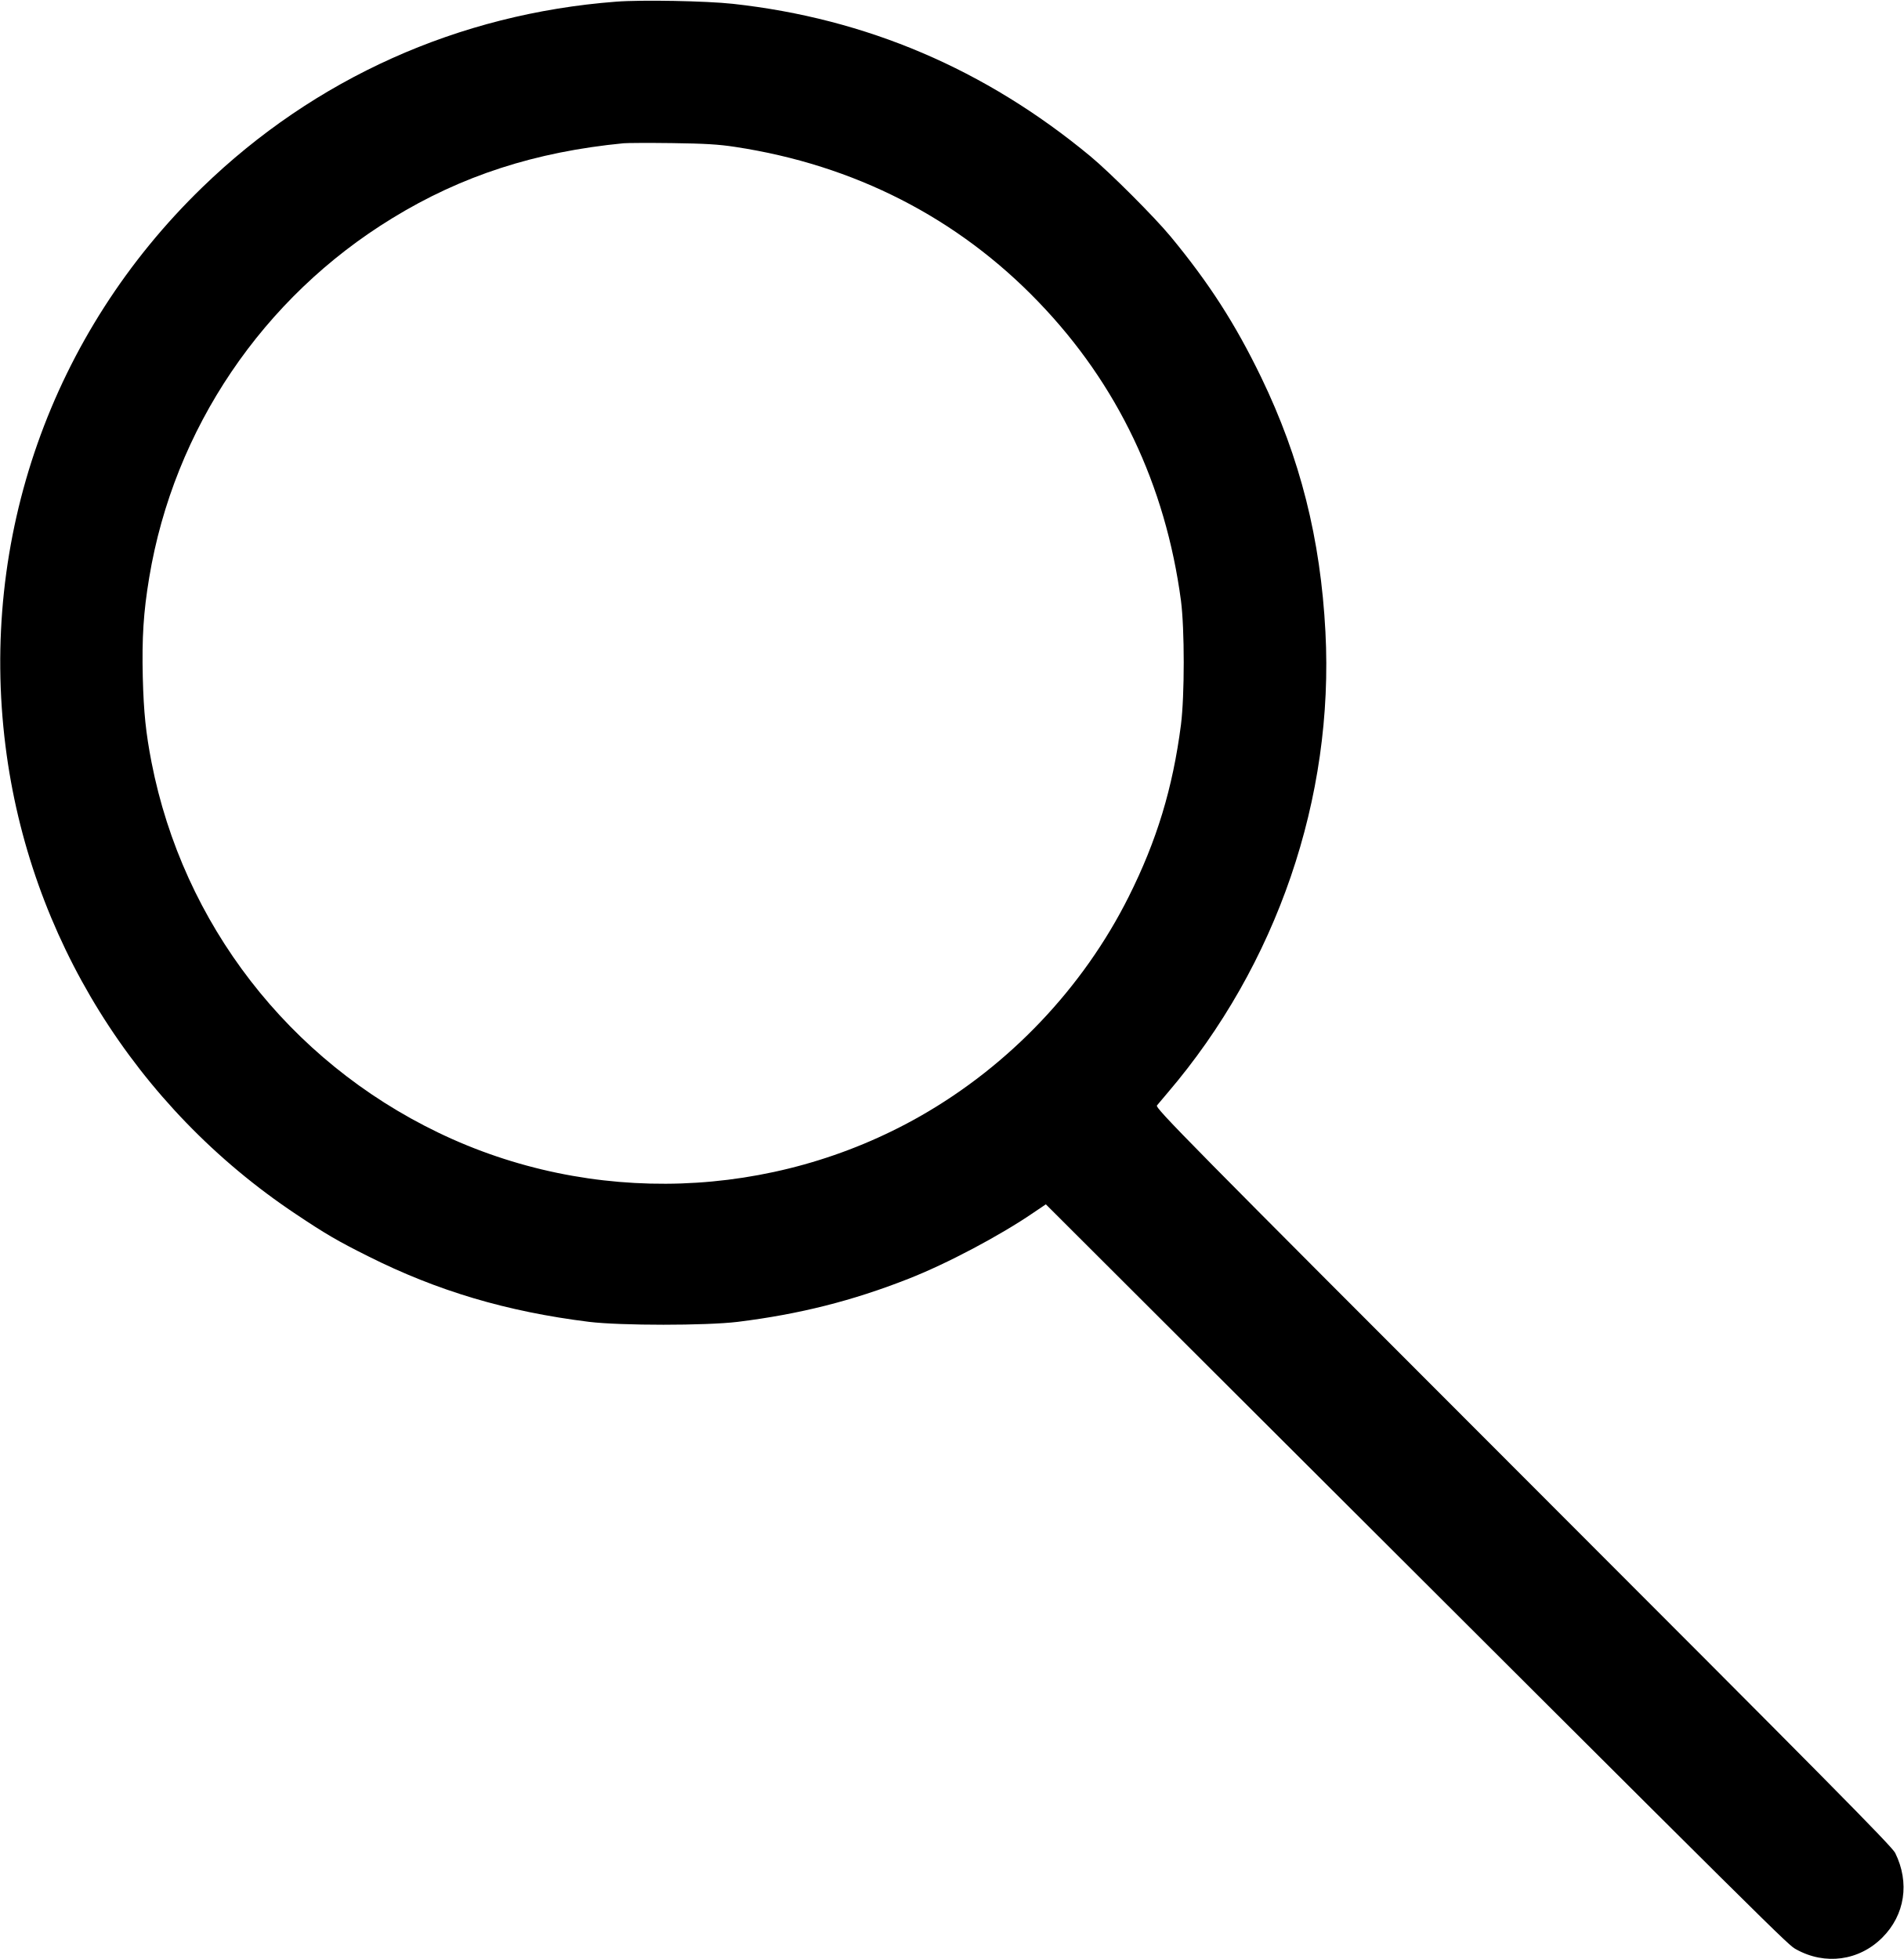
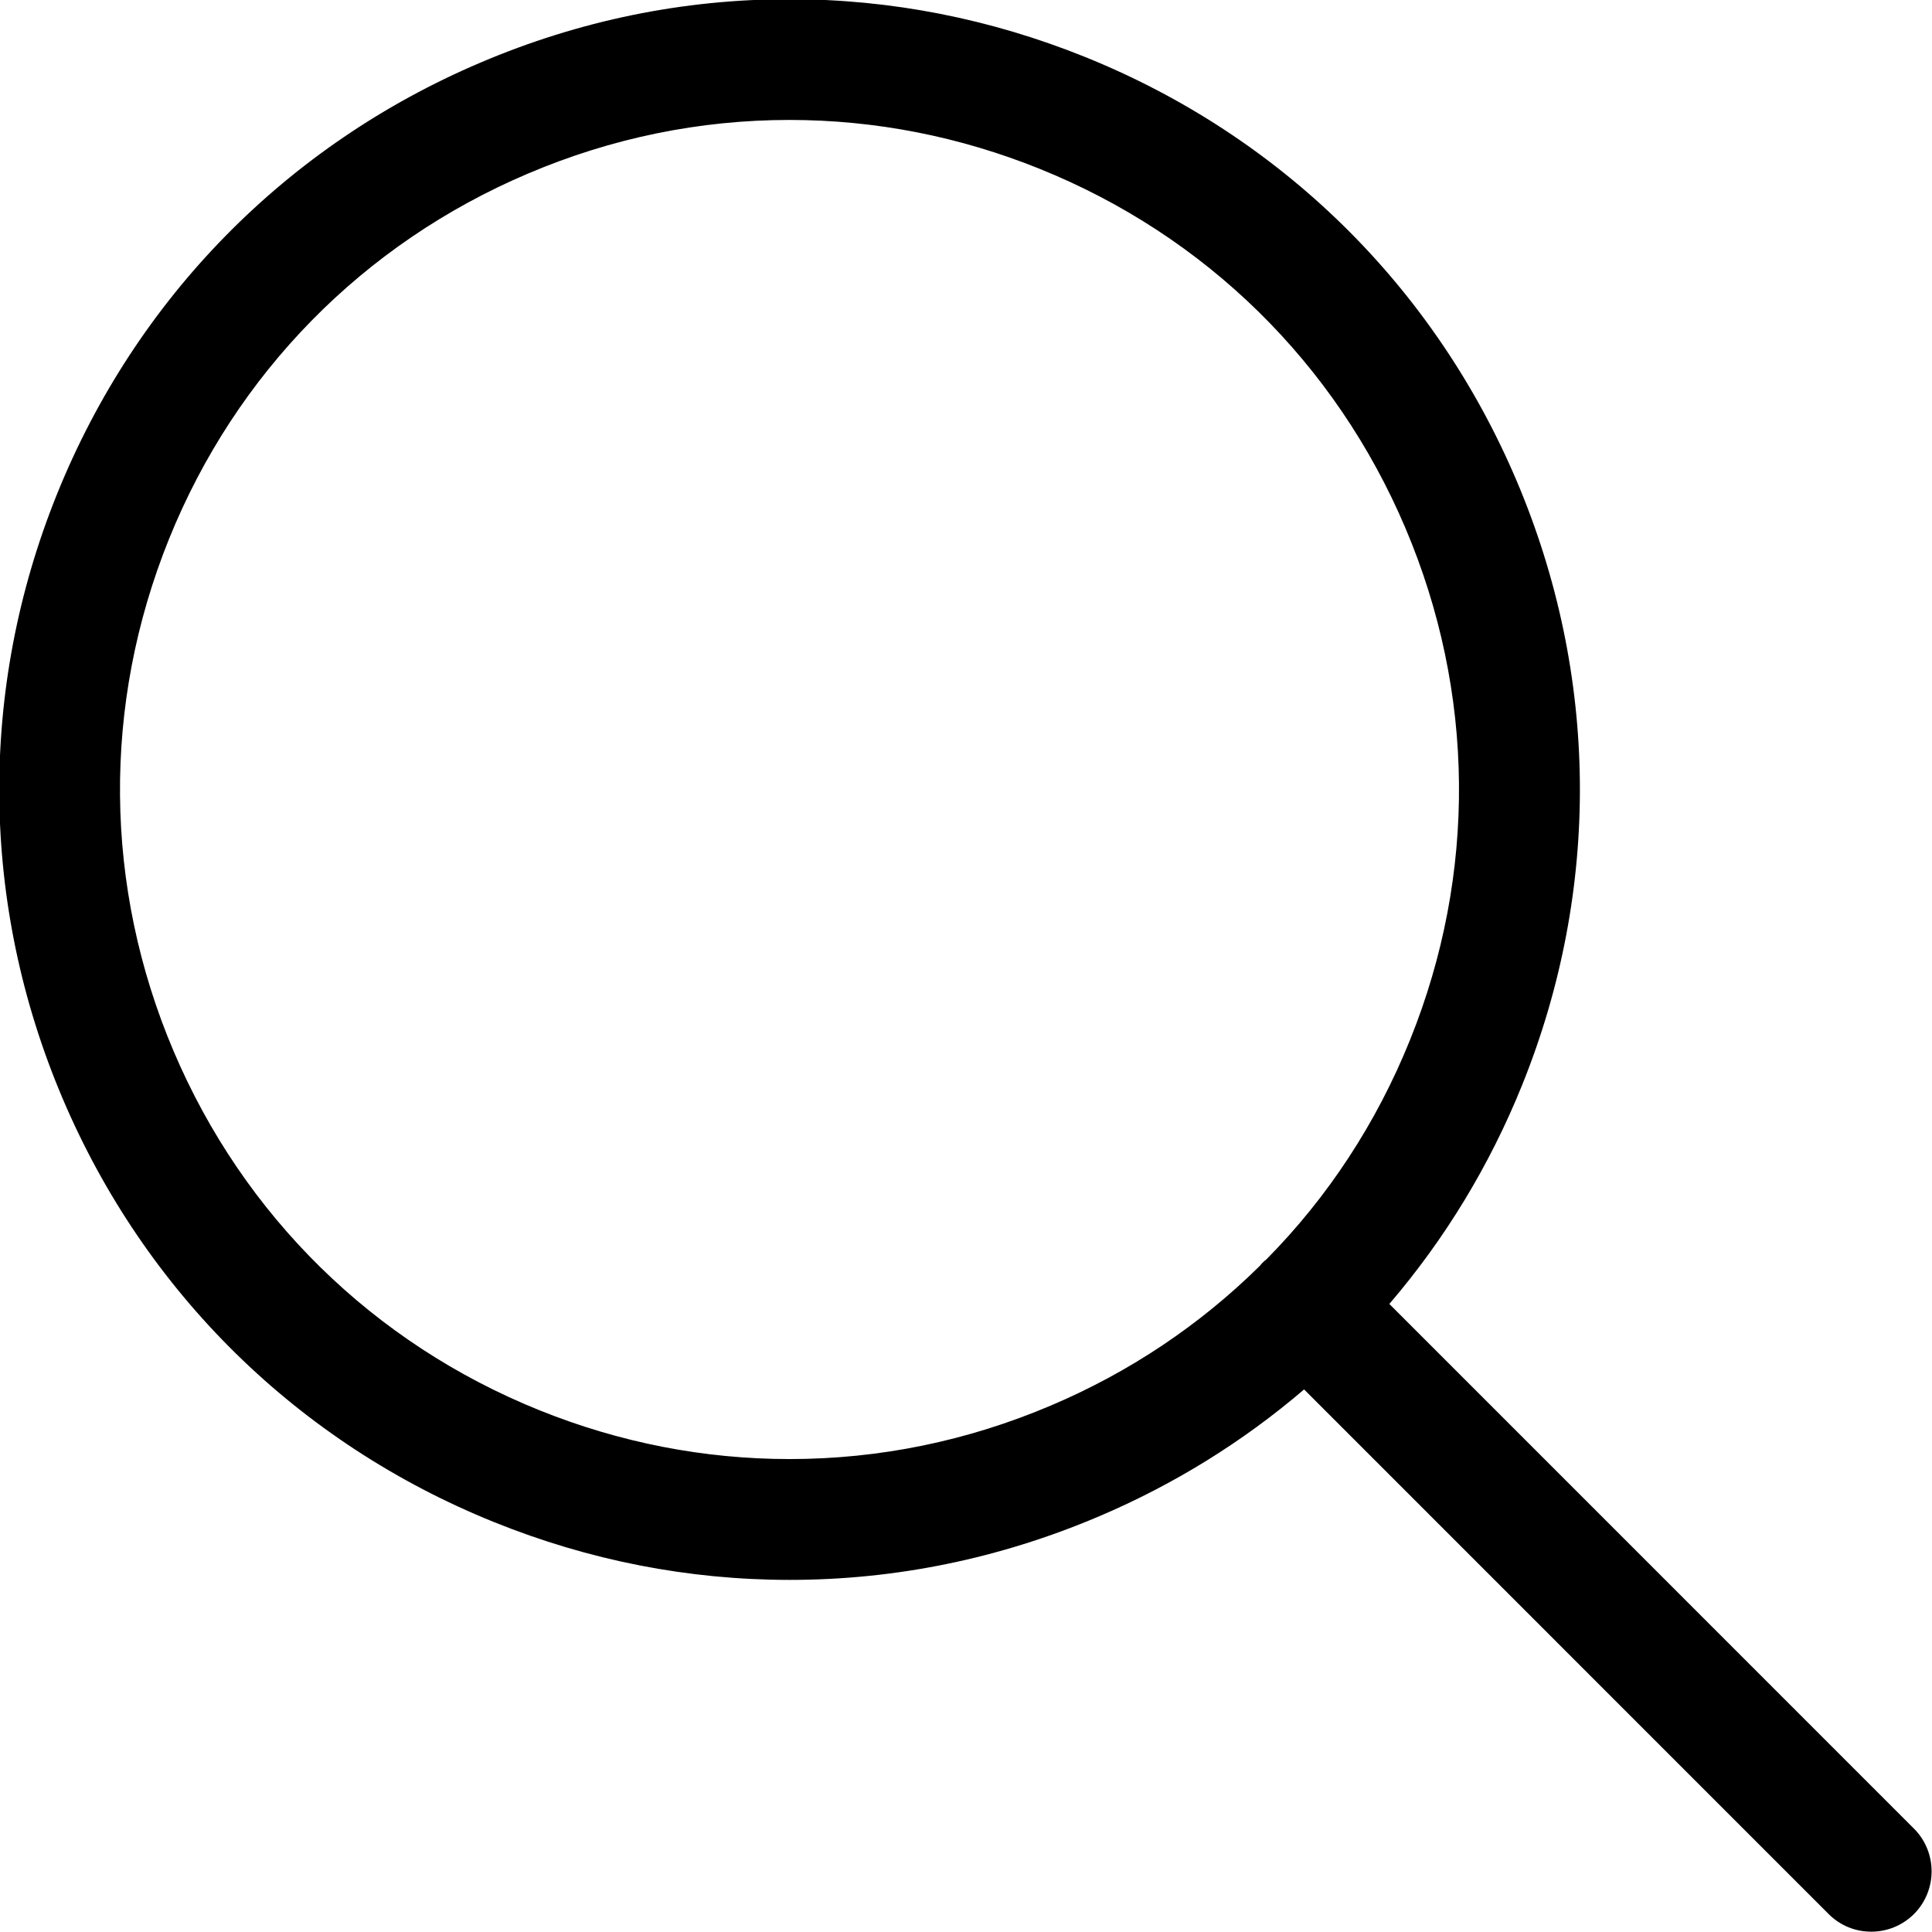
- <svg xmlns="http://www.w3.org/2000/svg" version="1.0" width="1244pt" height="1280pt" viewBox="0 0 1244 1280" preserveAspectRatio="xMidYMid meet">
-   <g transform="translate(0,1280) scale(0.1,-0.1)" fill="#000000" stroke="none">
-     <path d="M4025 12789 c-1029 -79 -1969 -501 -2704 -1214 -985 -955 -1456 -2292 -1285 -3650 156 -1244 849 -2360 1899 -3059 193 -129 272 -175 470 -274 452 -227 906 -362 1445 -429 207 -25 763 -25 970 0 404 50 752 138 1115 281 251 98 600 283 819 433 l80 54 1075 -1073 c3835 -3827 3770 -3762 3828 -3795 189 -105 411 -75 563 77 148 148 180 359 84 553 -21 43 -462 488 -2432 2459 -2212 2213 -2404 2408 -2392 2425 8 10 40 47 70 83 714 836 1088 1927 1031 3011 -32 610 -165 1136 -420 1664 -169 349 -340 615 -592 920 -106 128 -395 417 -524 524 -687 569 -1463 900 -2336 996 -174 19 -598 27 -764 14z m780 -949 c777 -118 1453 -463 1982 -1014 516 -536 829 -1194 930 -1951 24 -186 24 -618 0 -810 -54 -416 -158 -758 -342 -1125 -297 -593 -779 -1101 -1360 -1432 -964 -549 -2153 -590 -3152 -108 -975 470 -1667 1364 -1873 2420 -37 192 -51 323 -57 555 -6 258 4 423 42 651 161 971 742 1831 1588 2348 453 278 935 434 1512 490 22 2 164 3 315 1 217 -3 304 -8 415 -25z" />
+ <svg xmlns="http://www.w3.org/2000/svg" x="0px" y="0px" viewBox="0 0 24 24" style="enable-background:new 0 0 24 24;" xml:space="preserve">
+   <g>
+     <path fill="currentColor" d="M23.245,23.996c-0.2,0-0.389-0.078-0.53-0.22L16.2,17.26c-0.761,0.651-1.618,1.182-2.553,1.579         c-1.229,0.522-2.52,0.787-3.837,0.787c-1.257,0-2.492-0.241-3.673-0.718c-2.431-0.981-4.334-2.849-5.359-5.262         c-1.025-2.412-1.05-5.08-0.069-7.51S3.558,1.802,5.97,0.777C7.199,0.254,8.489-0.01,9.807-0.01c1.257,0,2.492,0.242,3.673,0.718         c2.431,0.981,4.334,2.849,5.359,5.262c1.025,2.413,1.05,5.08,0.069,7.51c-0.402,0.996-0.956,1.909-1.649,2.718l6.517,6.518         c0.292,0.292,0.292,0.768,0,1.061C23.634,23.918,23.445,23.996,23.245,23.996z M9.807,1.49c-1.115,0-2.209,0.224-3.25,0.667         C4.513,3.026,2.93,4.638,2.099,6.697c-0.831,2.059-0.81,4.318,0.058,6.362c0.869,2.044,2.481,3.627,4.54,4.458         c1.001,0.404,2.048,0.608,3.112,0.608c1.115,0,2.209-0.224,3.25-0.667c0.974-0.414,1.847-0.998,2.594-1.736         c0.01-0.014,0.021-0.026,0.032-0.037c0.016-0.016,0.031-0.029,0.045-0.039c0.763-0.771,1.369-1.693,1.786-2.728         c0.831-2.059,0.81-4.318-0.059-6.362c-0.868-2.044-2.481-3.627-4.54-4.458C11.918,1.695,10.871,1.49,9.807,1.49z" />
  </g>
</svg>
